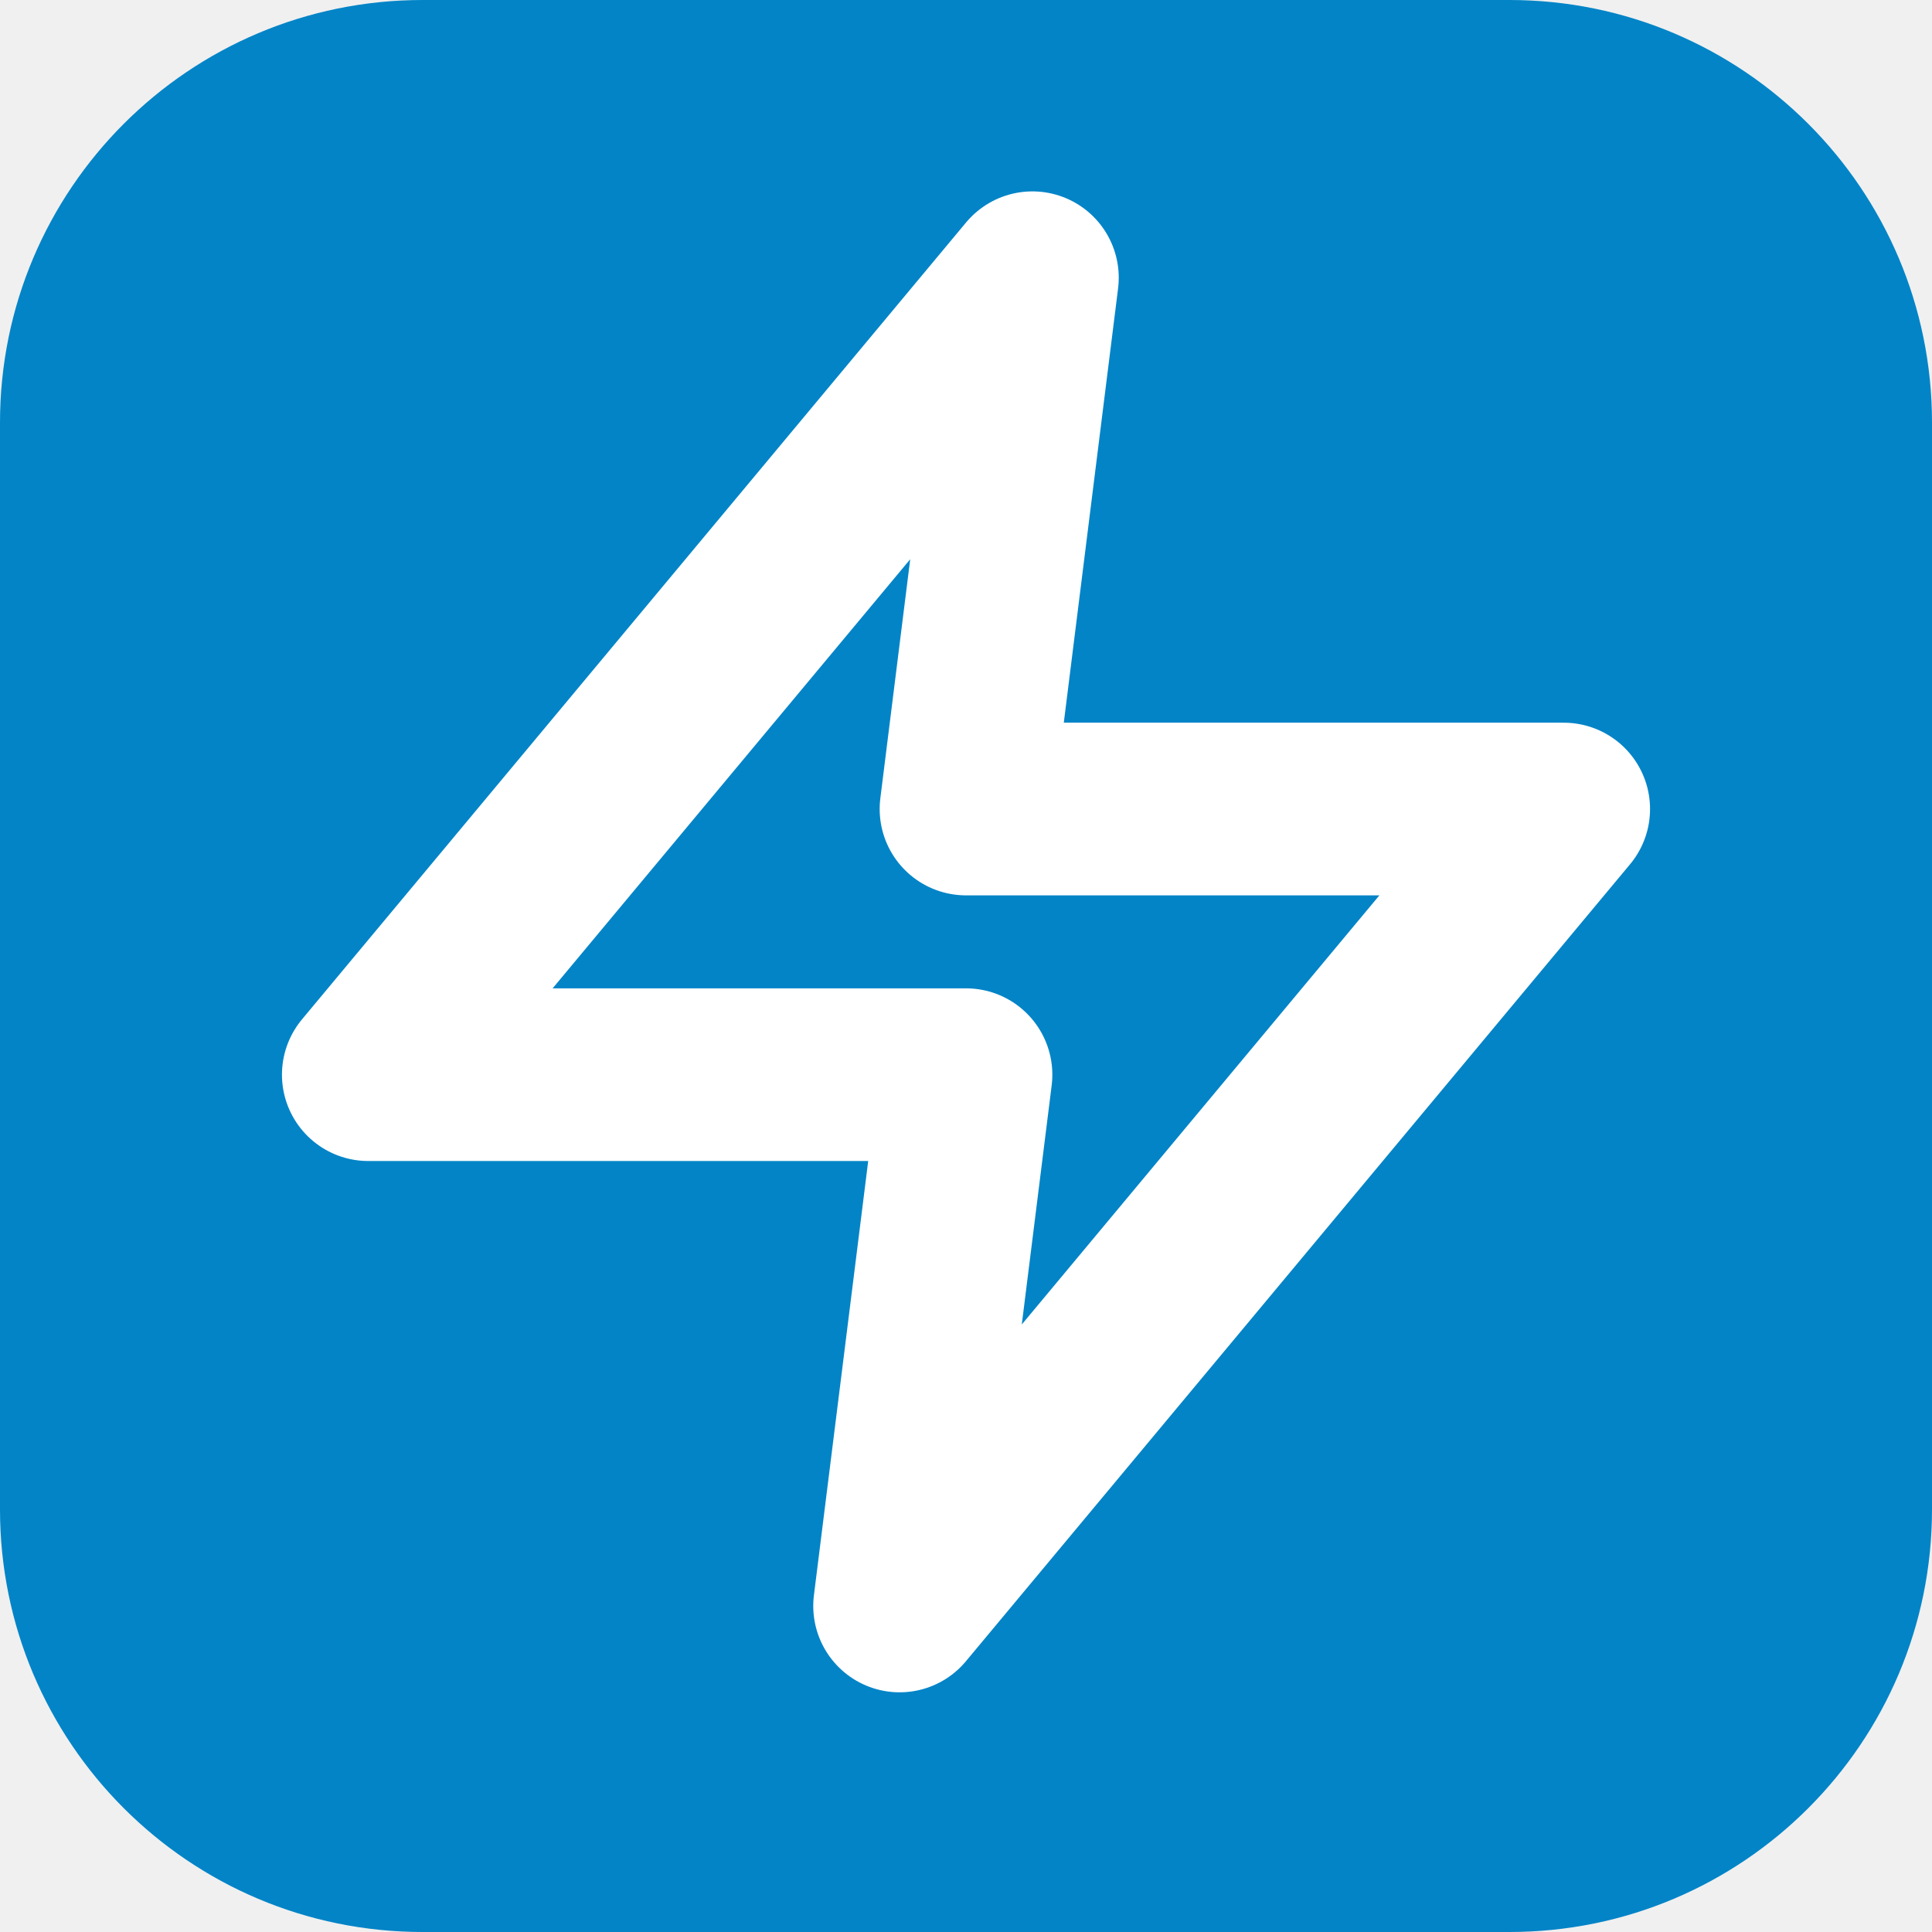
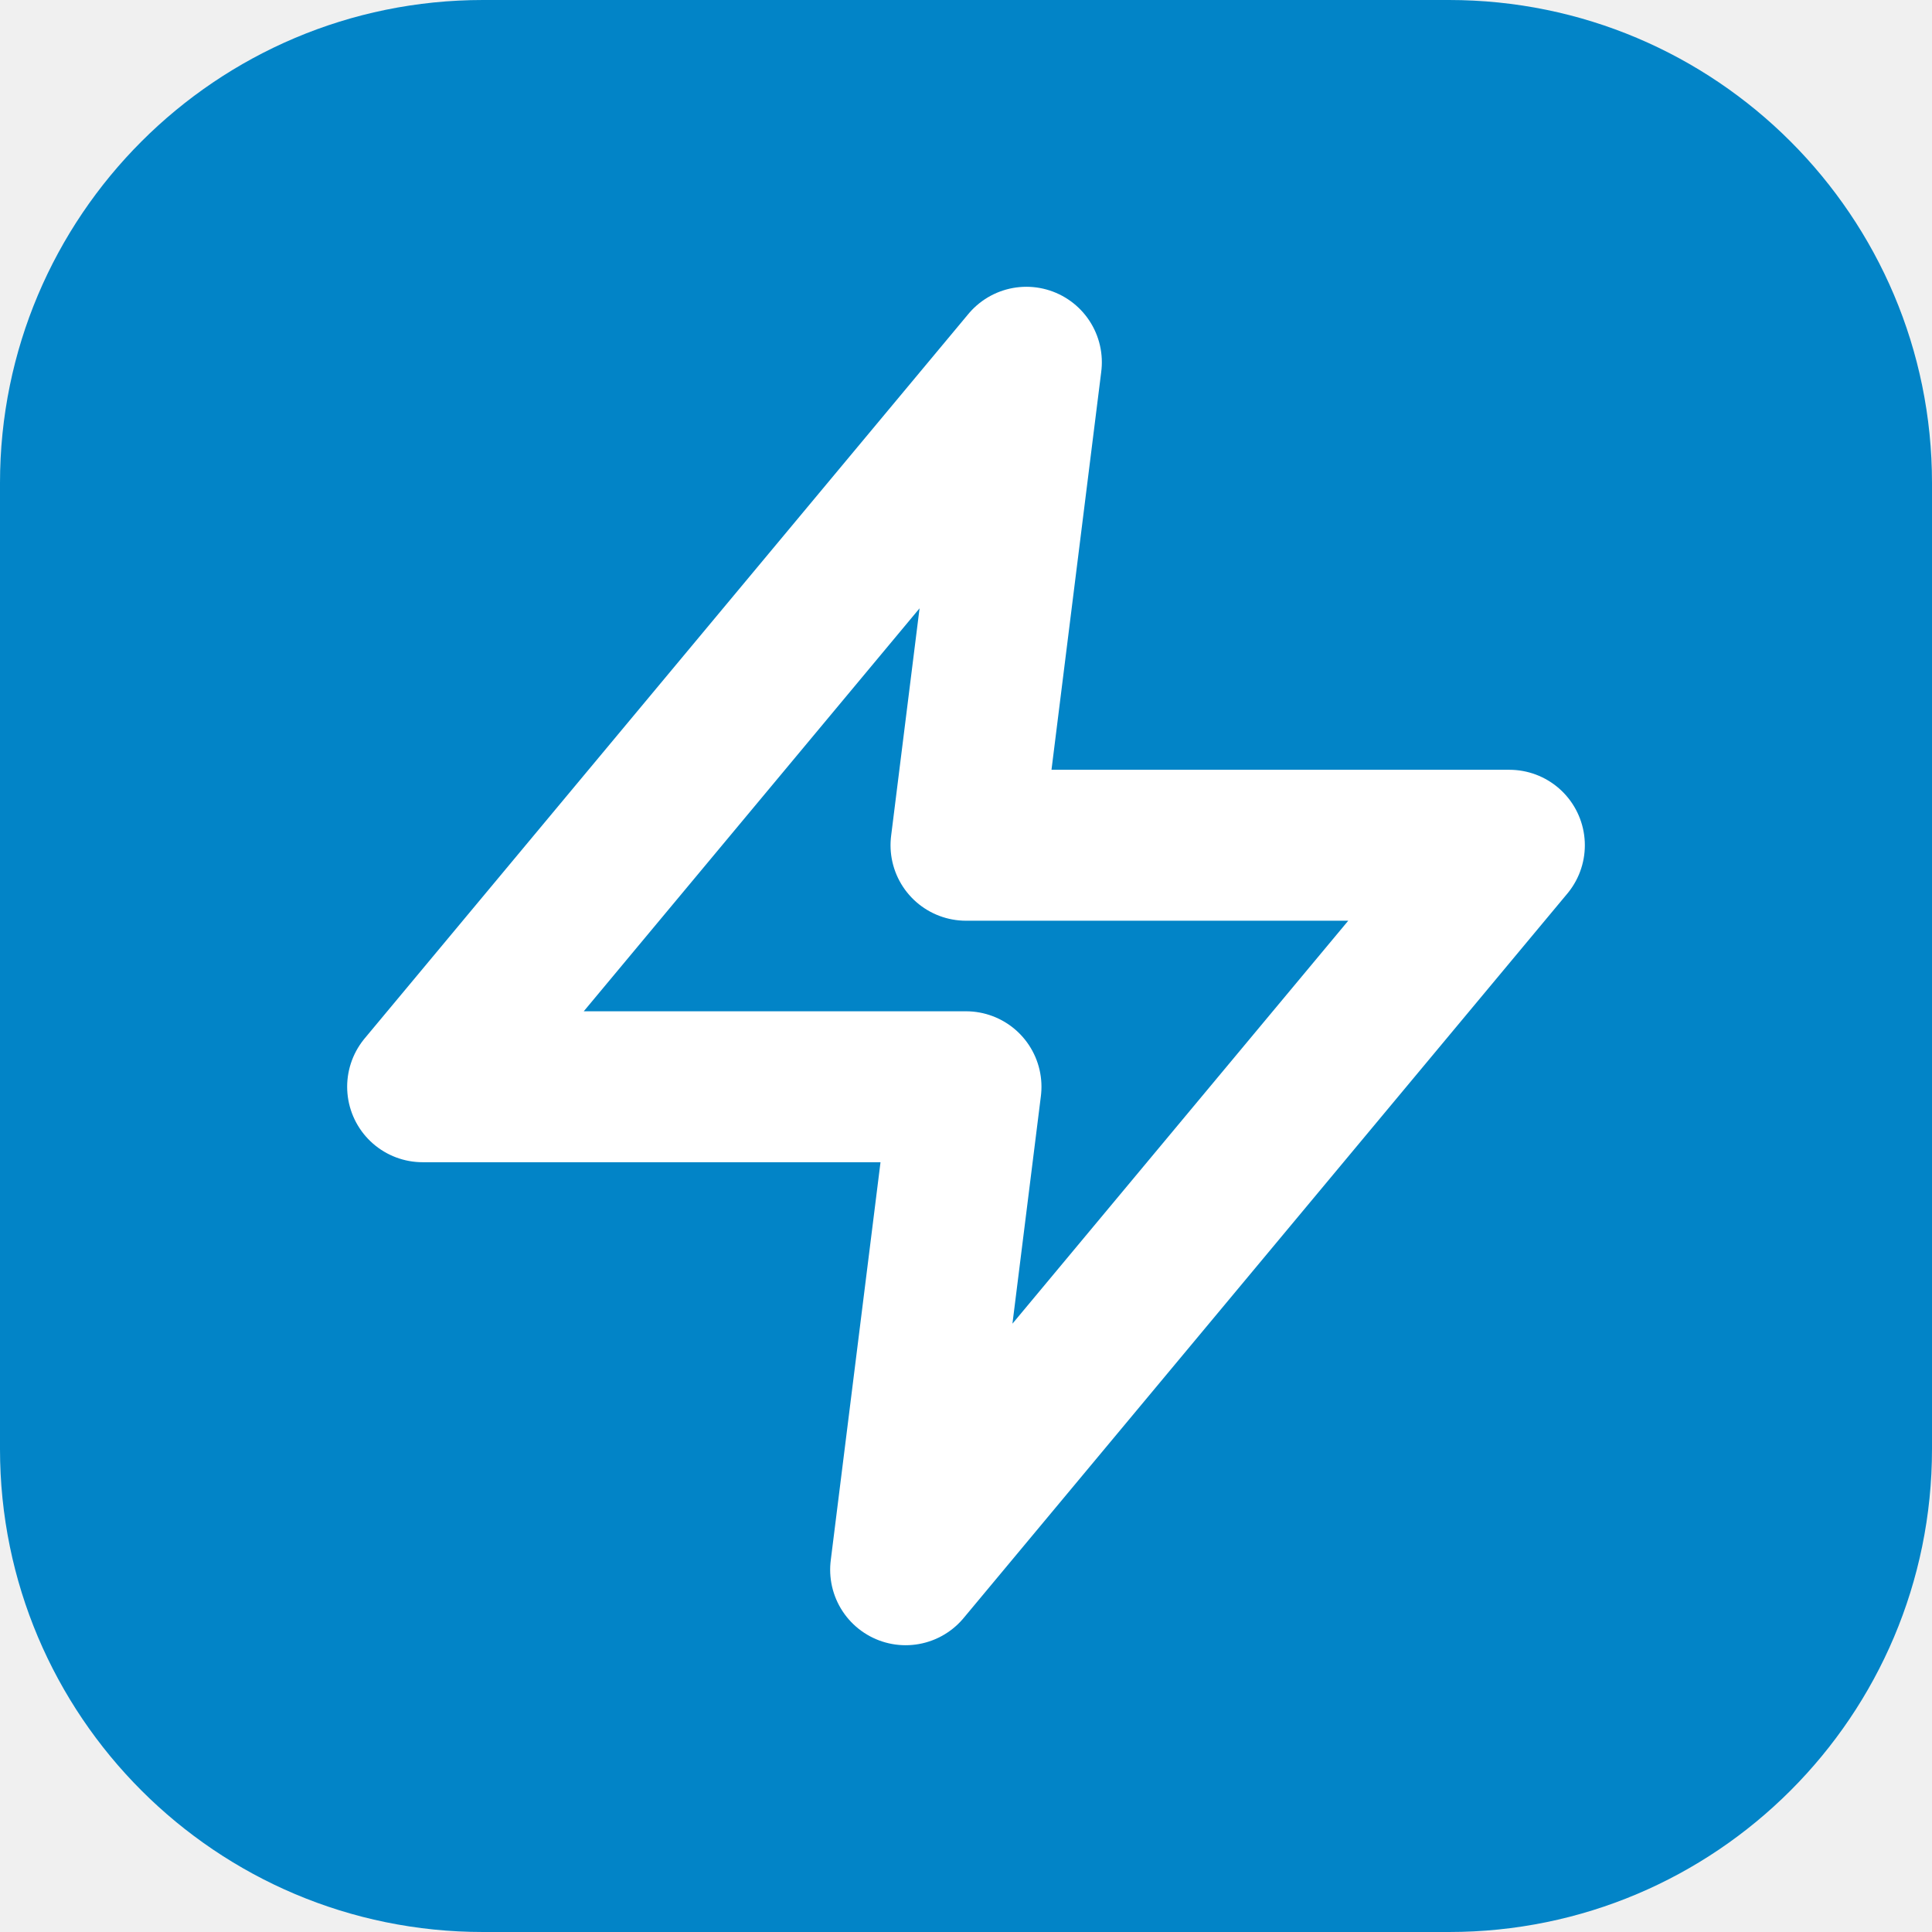
<svg xmlns="http://www.w3.org/2000/svg" viewBox="0 0 32 32">
-   <rect width="32" height="32" rx="7" fill="#0284C7" />
-   <g transform="translate(2.8, 2.4) scale(1.1)">
-     <polygon points="13 2 3 14 12 14 11 22 21 10 12 10 13 2" fill="none" stroke="#FFFFFF" stroke-width="2.6" stroke-linecap="round" stroke-linejoin="round" />
+   <rect width="32" height="32" rx="8" fill="#0284C7" />
+   <g transform="translate(4, 4)">
+     <polygon points="13 2 3 14 12 14 11 22 21 10 12 10 13 2" fill="none" stroke="#FFFFFF" stroke-width="2.5" stroke-linecap="round" stroke-linejoin="round" />
  </g>
</svg>
